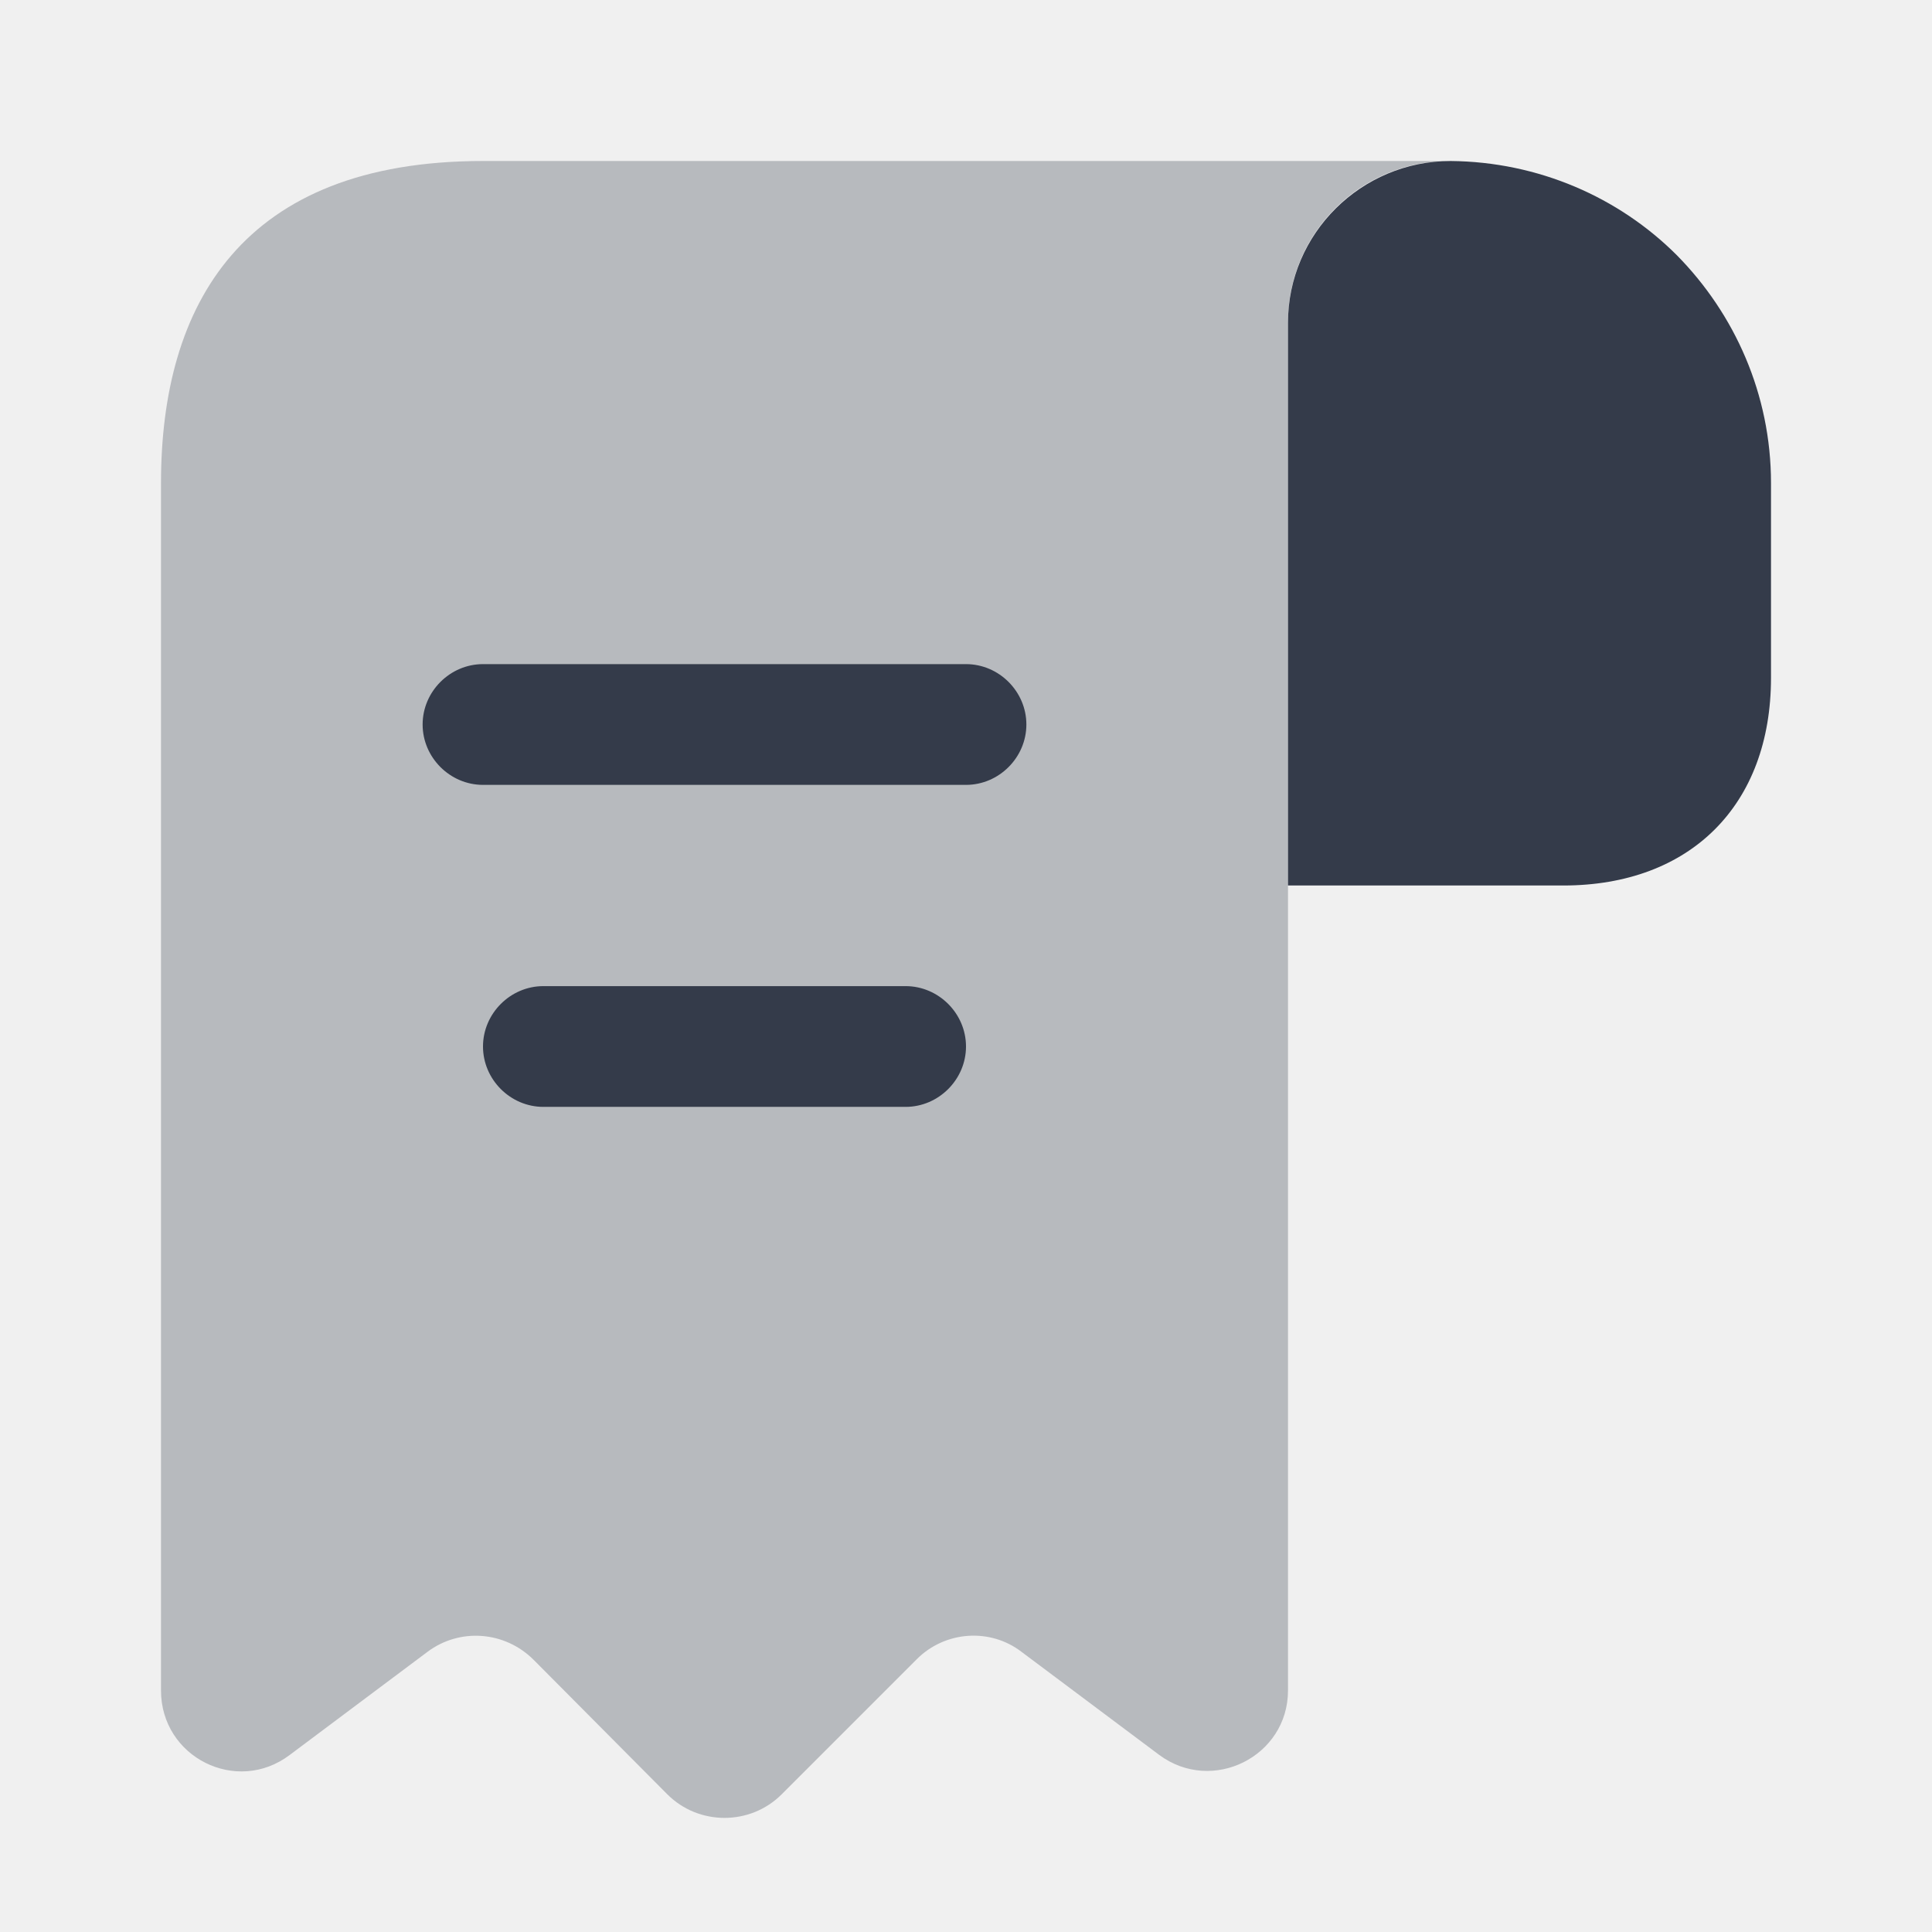
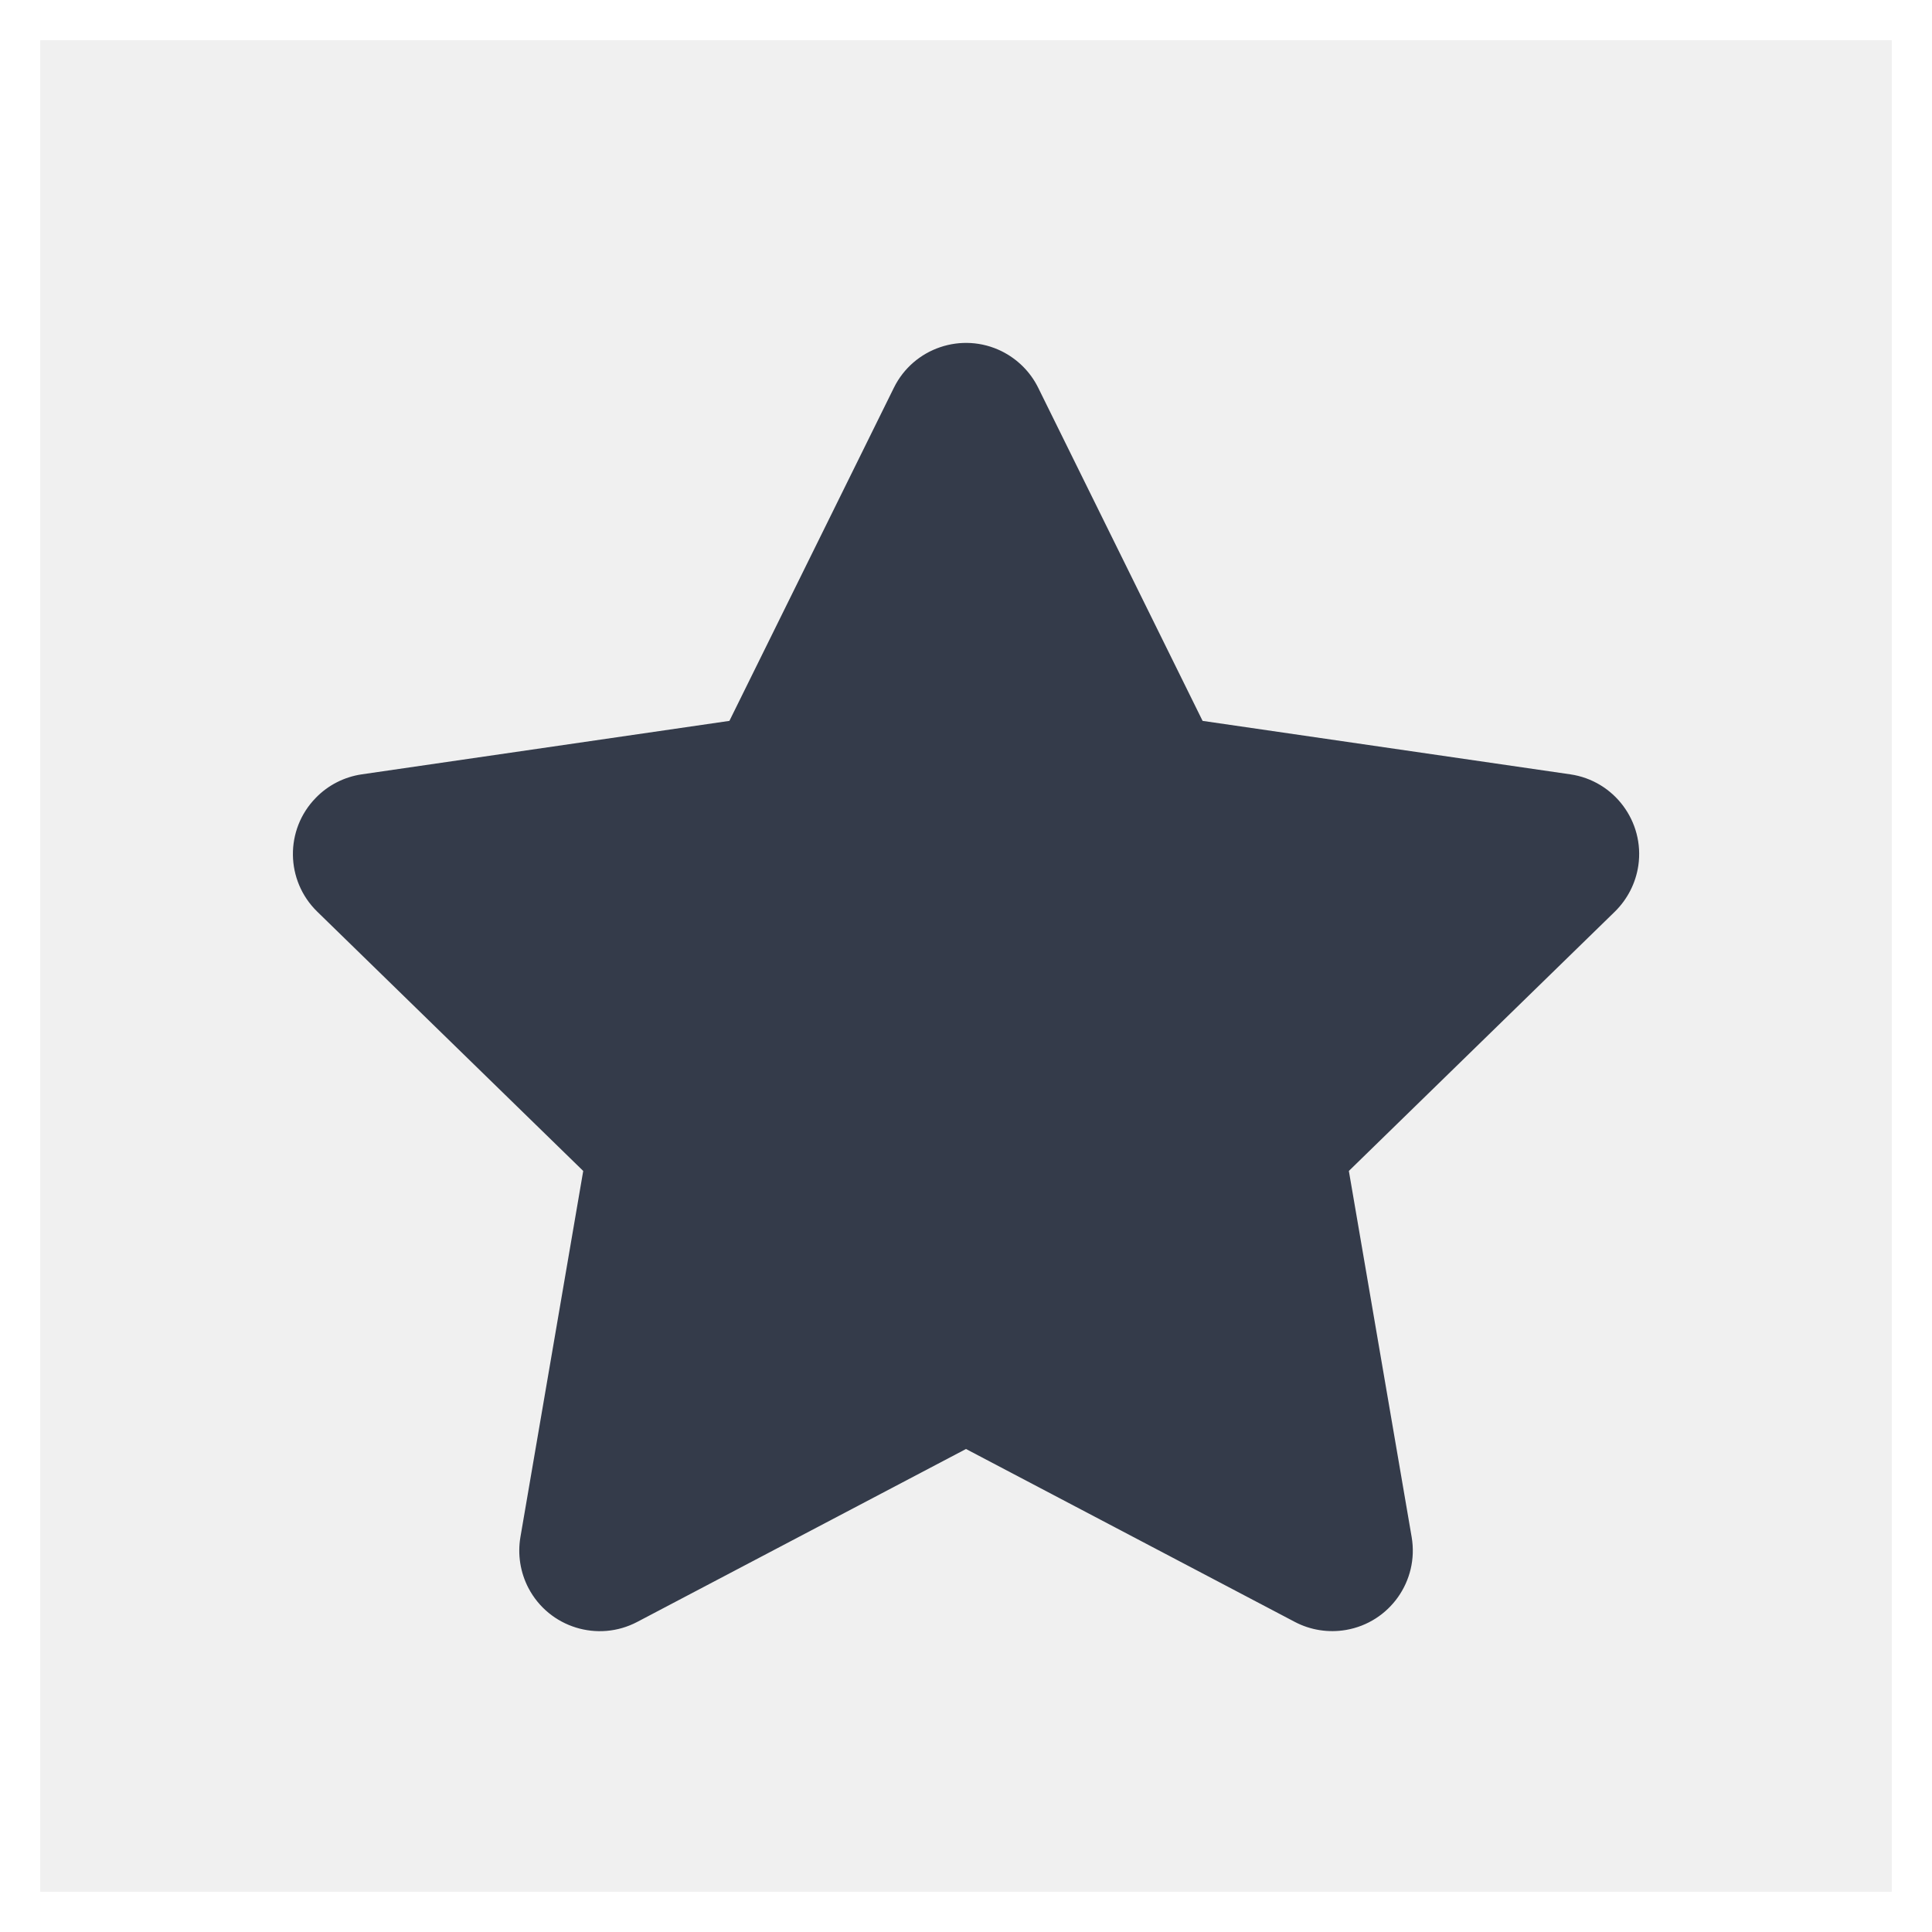
<svg xmlns="http://www.w3.org/2000/svg" width="24" height="24" viewBox="0 0 24 24" fill="none">
-   <path d="M22 6V8.42C22 10 21 11 19.42 11H16V4.01C16 2.9 16.91 2 18.02 2C19.11 2.01 20.11 2.45 20.83 3.17C21.55 3.9 22 4.9 22 6Z" fill="#343B4A" />
-   <path opacity="0.3" d="M2 7V21C2 21.83 2.94 22.3 3.6 21.8L5.31 20.52C5.71 20.22 6.27 20.26 6.63 20.62L8.29 22.29C8.68 22.68 9.32 22.68 9.71 22.29L11.39 20.61C11.74 20.26 12.3 20.22 12.69 20.52L14.4 21.8C15.06 22.29 16 21.82 16 21V4C16 2.9 16.9 2 18 2H7H6C3 2 2 3.79 2 6V7Z" fill="#343B4A" />
-   <path d="M12 9.75H6C5.59 9.75 5.25 9.41 5.25 9C5.25 8.59 5.59 8.25 6 8.25H12C12.41 8.25 12.75 8.59 12.75 9C12.75 9.41 12.41 9.75 12 9.75Z" fill="#343B4A" />
-   <path d="M11.25 13.75H6.75C6.34 13.75 6 13.41 6 13C6 12.59 6.34 12.25 6.75 12.25H11.25C11.66 12.25 12 12.59 12 13C12 13.41 11.66 13.75 11.25 13.75Z" fill="#343B4A" />
+   <path fill-rule="evenodd" clip-rule="evenodd" d="M7.916 20.148C7.427 20.405 6.822 20.217 6.565 19.728C6.463 19.533 6.428 19.31 6.465 19.093L7.245 14.546L3.941 11.325C3.545 10.939 3.537 10.306 3.923 9.911C4.076 9.753 4.277 9.651 4.495 9.619L9.061 8.955L11.104 4.817C11.348 4.322 11.948 4.119 12.443 4.363C12.64 4.461 12.8 4.62 12.897 4.817L14.939 8.955L19.506 9.619C20.052 9.698 20.431 10.206 20.352 10.752C20.32 10.97 20.217 11.171 20.06 11.325L16.756 14.546L17.536 19.093C17.629 19.638 17.263 20.155 16.719 20.248C16.502 20.285 16.279 20.25 16.085 20.148L12 18L7.916 20.148Z" fill="#343B4A" />
+   <rect width="24" height="24" stroke="white" />
</svg>
